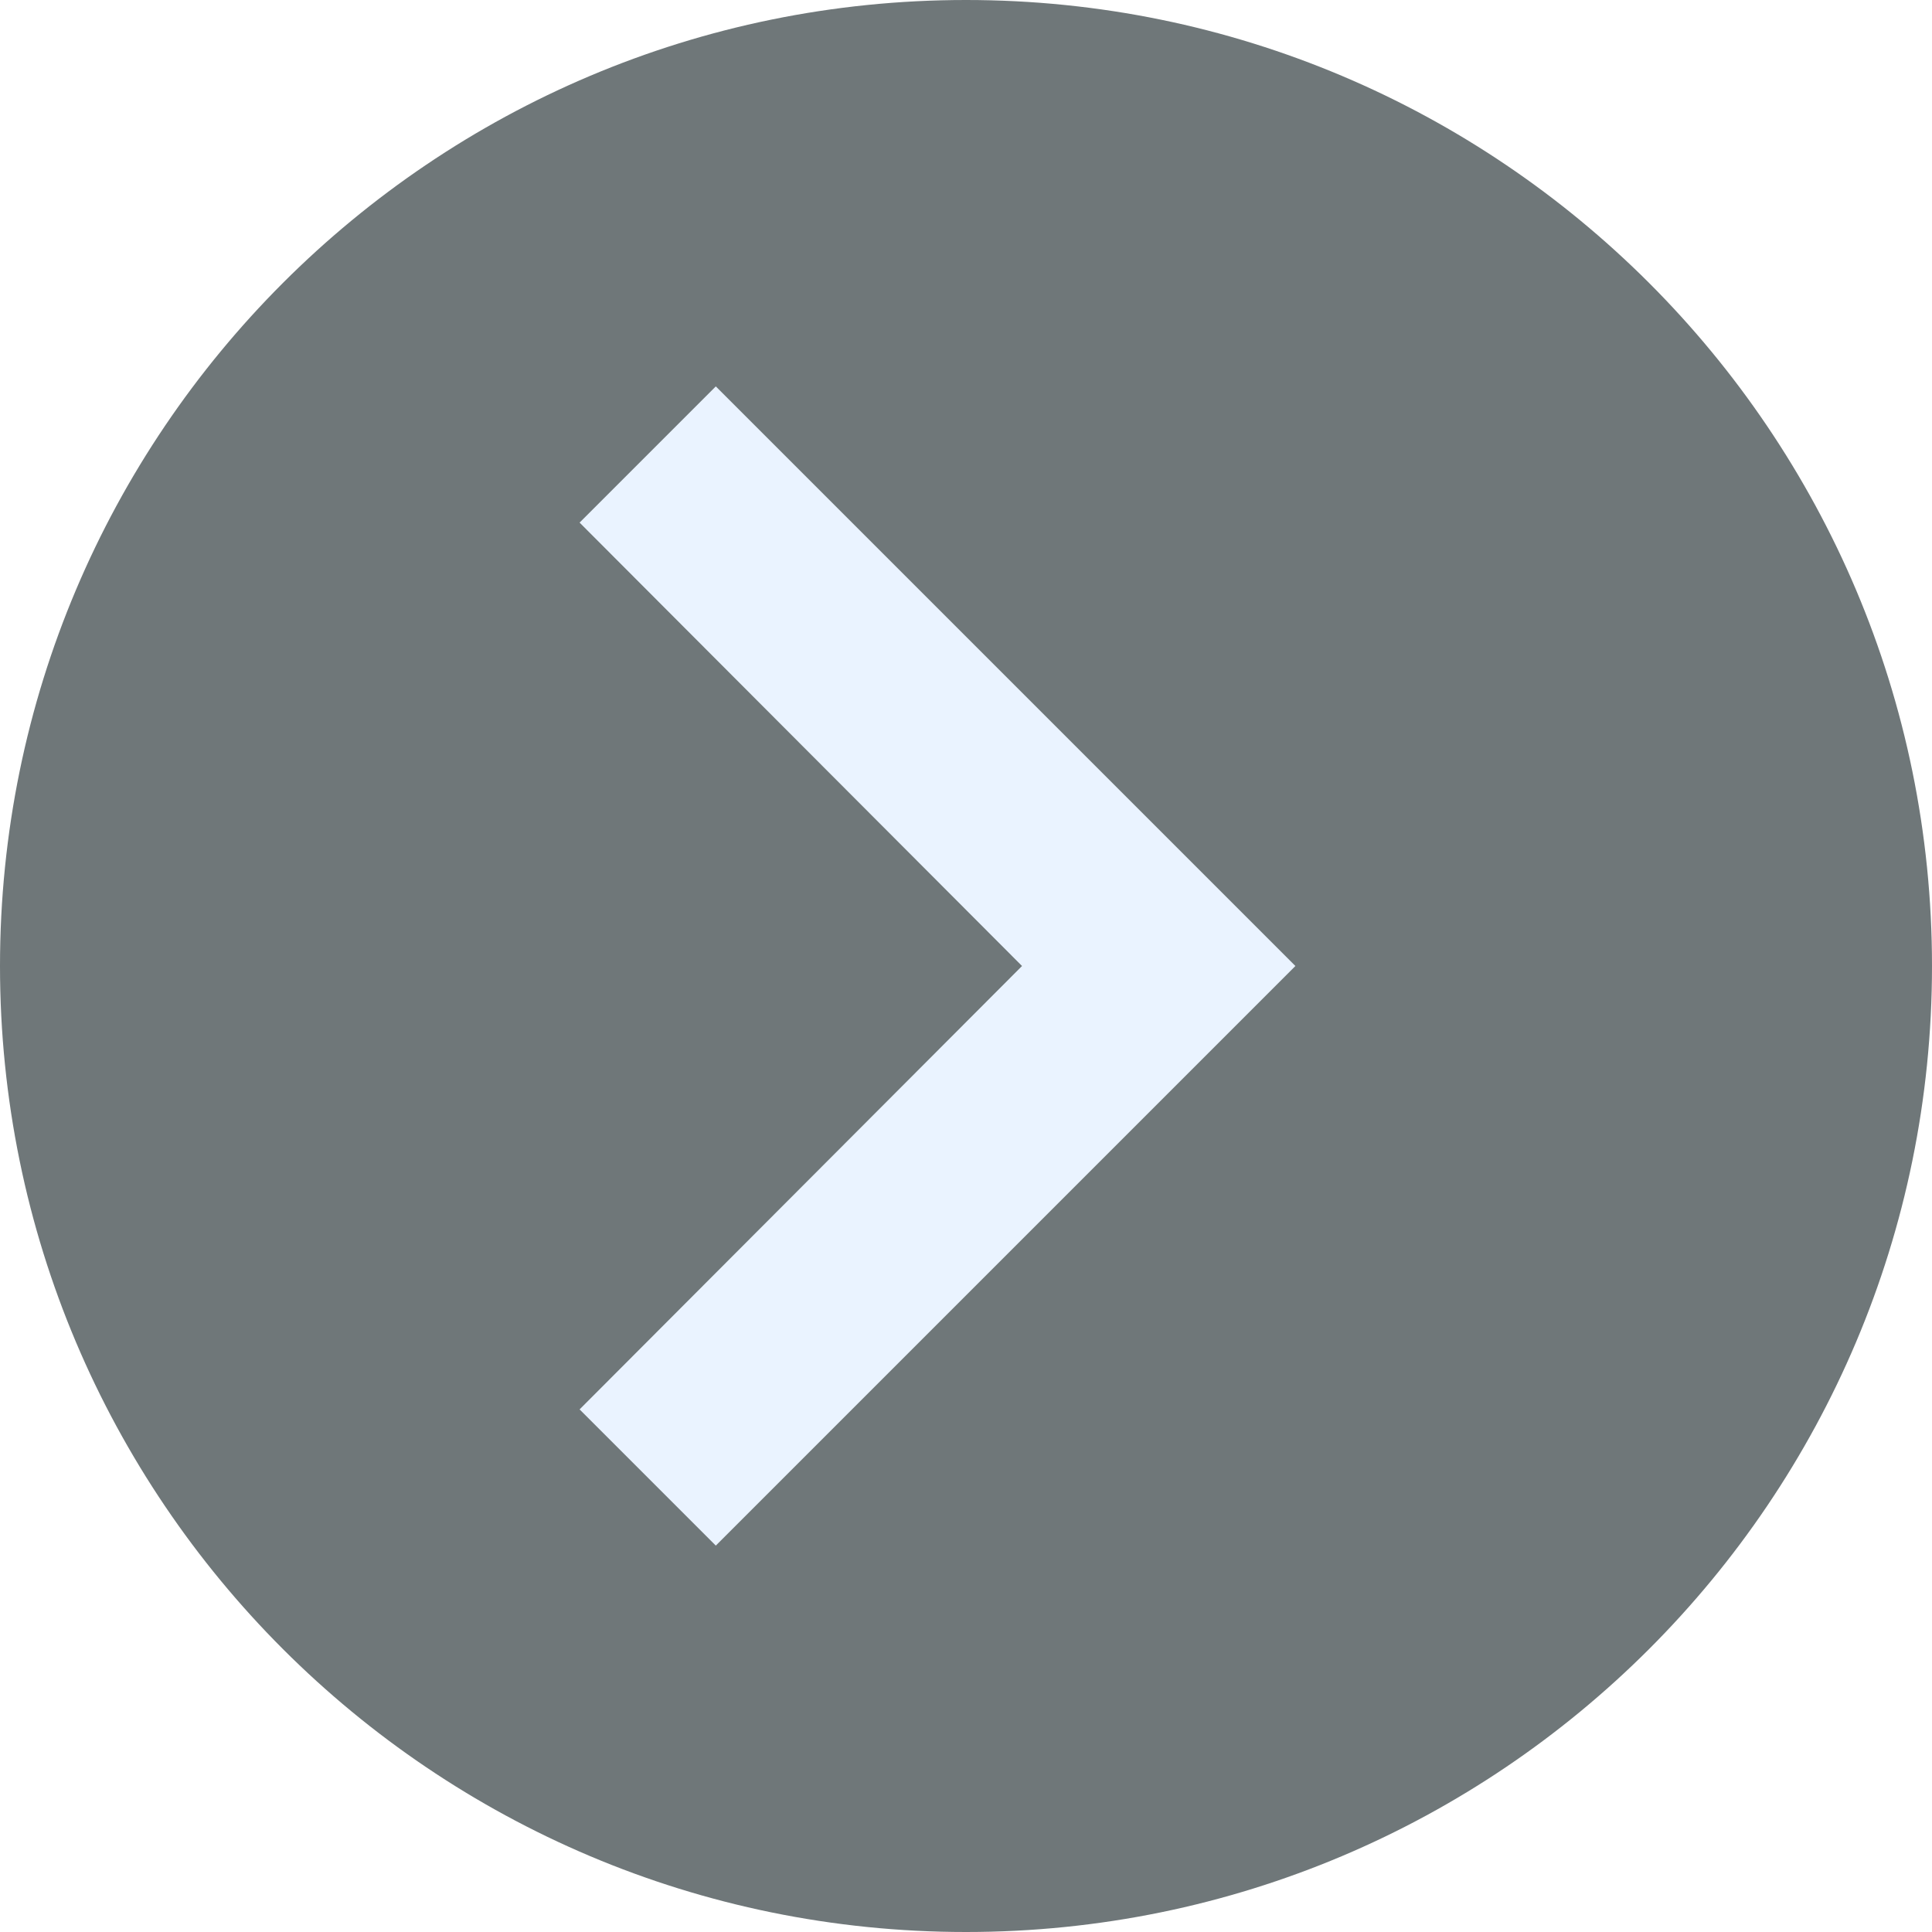
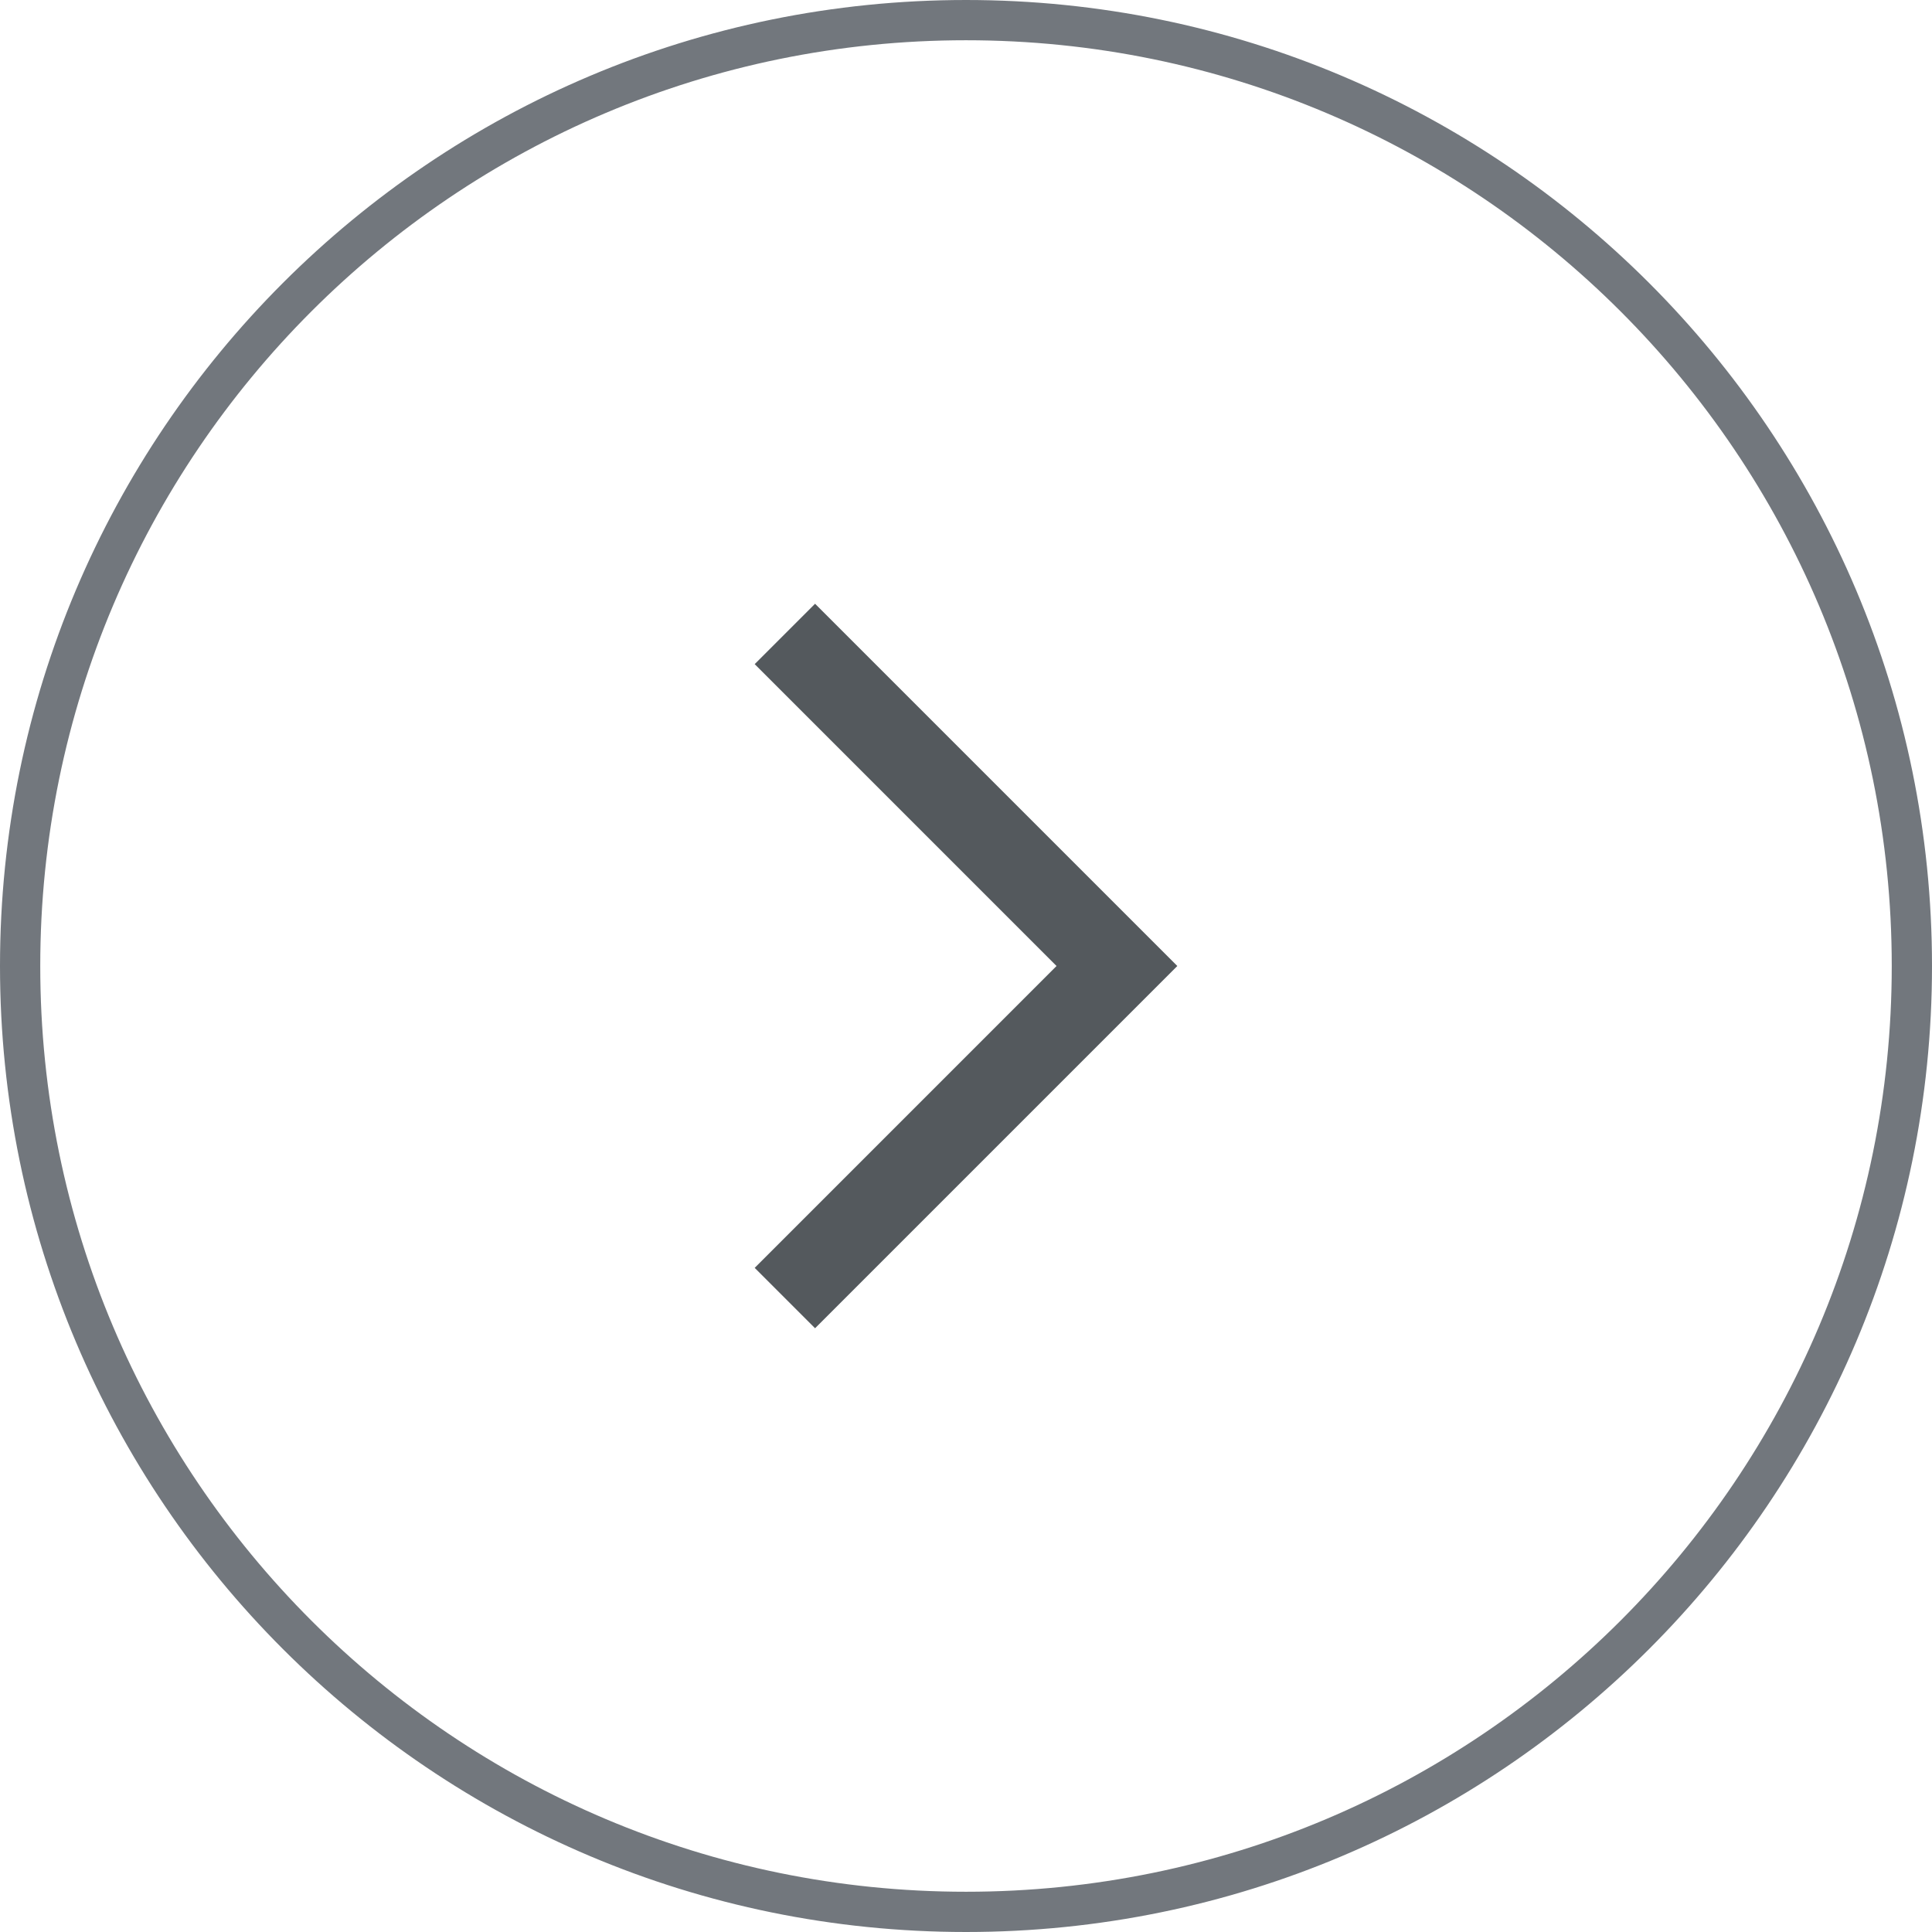
- <svg xmlns="http://www.w3.org/2000/svg" width="20" height="20" fill="none">
-   <path d="M10 20c5.523 0 10-4.477 10-10S15.523 0 10 0 0 4.477 0 10s4.477 10 10 10z" fill="#152124" fill-opacity=".61" />
-   <path d="M7.41 4L6 5.41 10.58 10 6 14.59 7.41 16l6-6-6-6z" fill="#EAF3FF" />
+ <svg xmlns="http://www.w3.org/2000/svg" width="48" height="48" fill="none" viewBox="0 0 48 48">
+   <path stroke="#72777D" d="M24 47.5C11.021 47.5.5 36.979.5 24S11.021.5 24 .5 47.5 11.021 47.5 24 36.979 47.5 24 47.5Z" />
+   <path fill="#54595D" fill-rule="evenodd" d="m20.25 15-1.5 1.5 7.499 7.5-7.499 7.5 1.5 1.5 9-9-9-9Z" clip-rule="evenodd" />
</svg>
